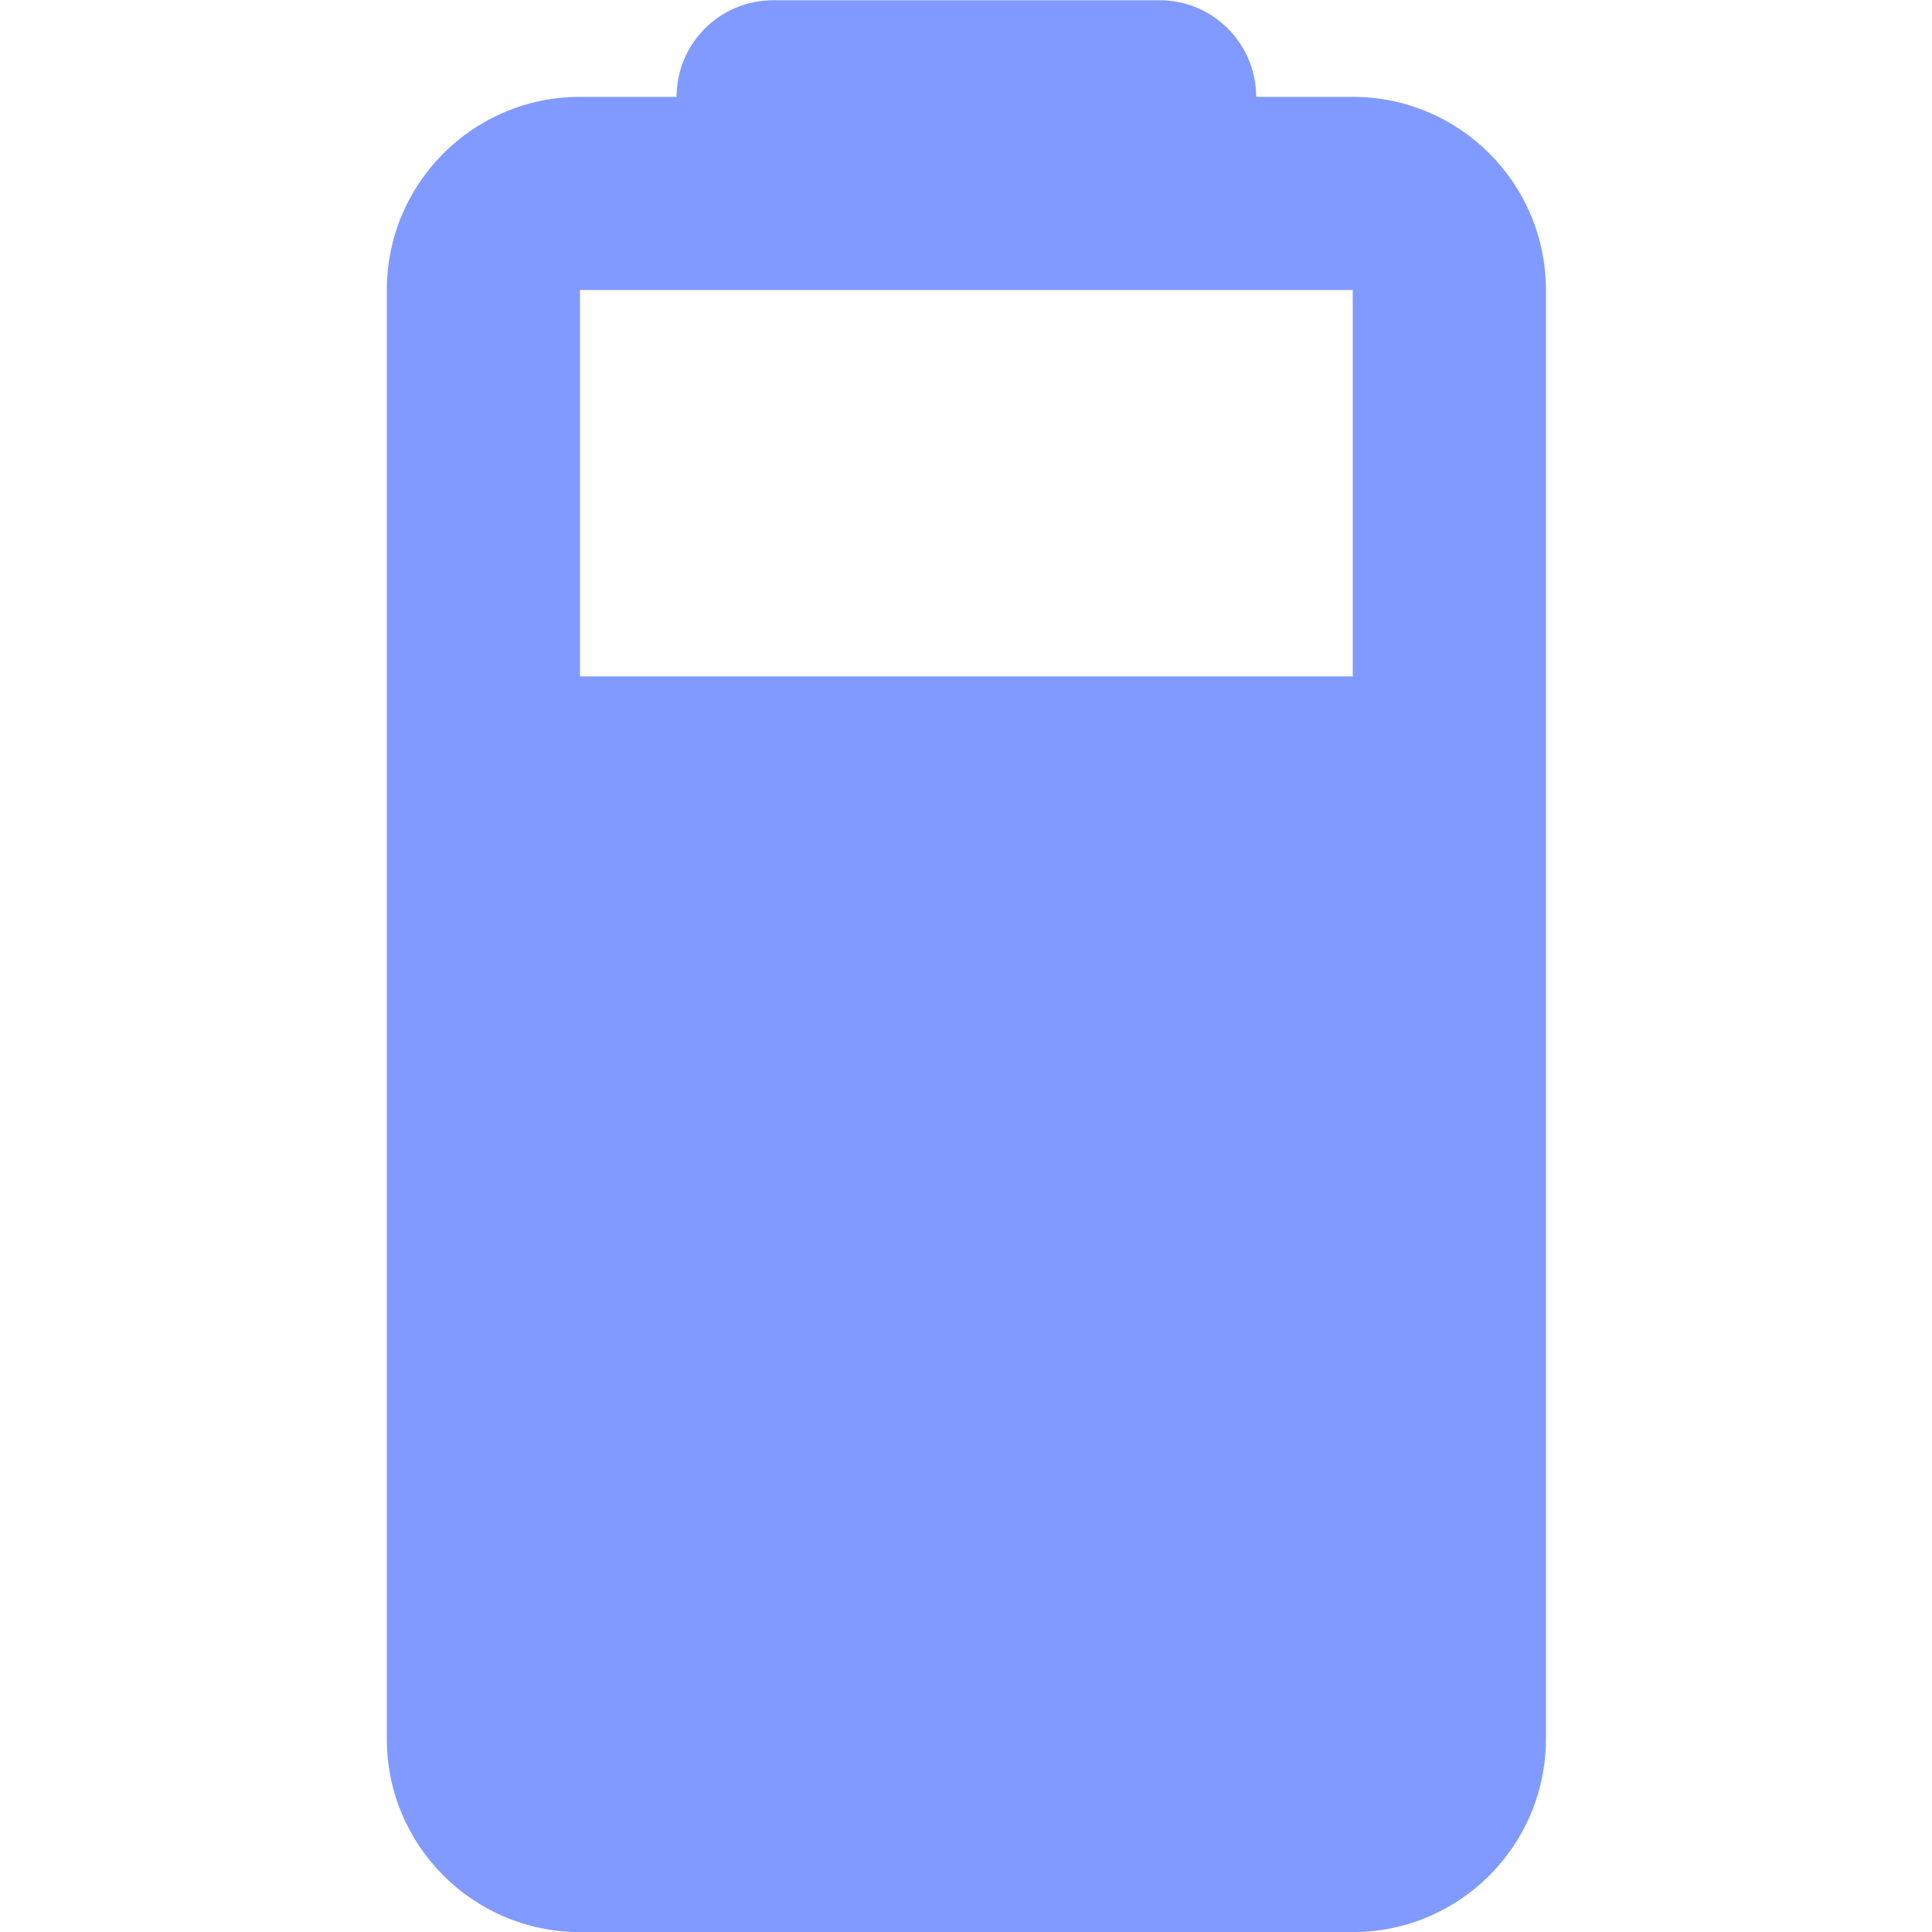
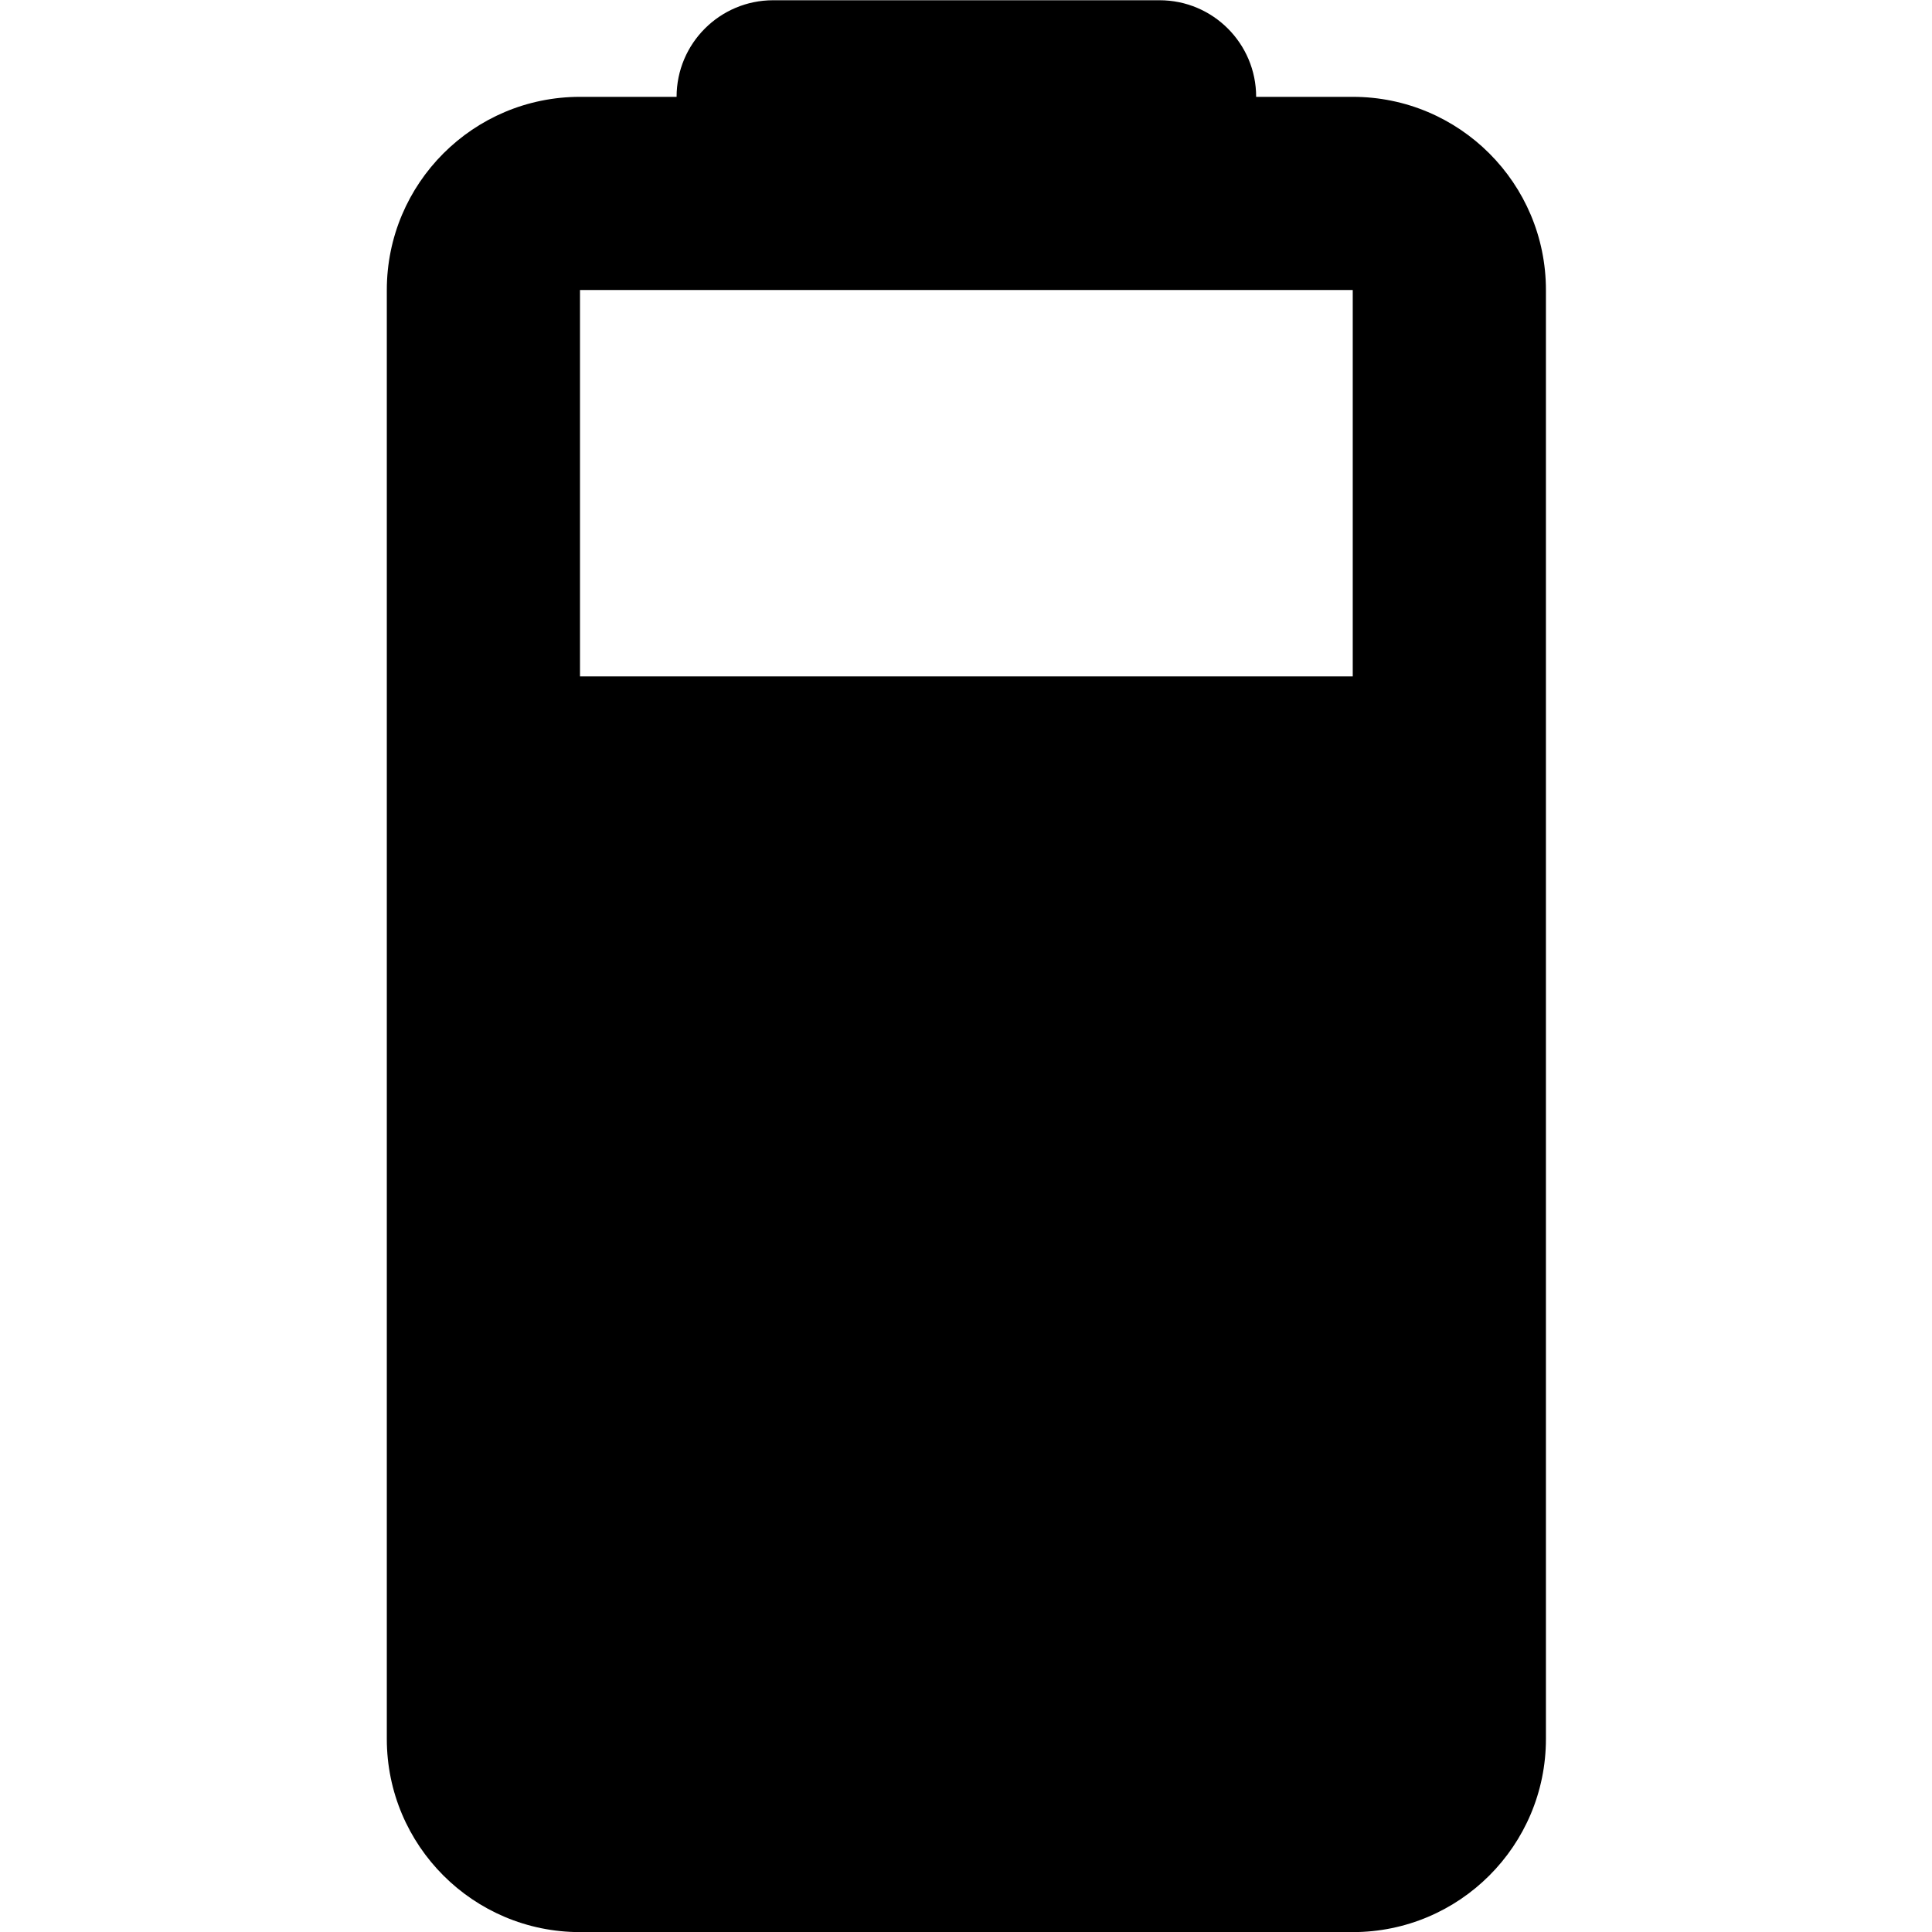
<svg xmlns="http://www.w3.org/2000/svg" width="20" height="20" viewBox="0 0 5.292 5.292">
-   <path d="M197.926 55.706v8h4v-8zm6 1a1 1 0 0 1 1 1v4a1 1 0 0 1-1 1v1a2 2 0 0 1-2 2h-15a2 2 0 0 1-2-2v-8a2 2 0 0 1 2-2h15a2 2 0 0 1 2 2z" transform="rotate(-90 20.535 33.685) scale(.26458)" style="fill:#819aff" />
+   <path d="M197.926 55.706v8h4v-8zm6 1a1 1 0 0 1 1 1v4a1 1 0 0 1-1 1v1a2 2 0 0 1-2 2h-15a2 2 0 0 1-2-2v-8a2 2 0 0 1 2-2h15a2 2 0 0 1 2 2z" transform="rotate(-90 20.535 33.685) scale(.26458)" fill="currentColor" />
</svg>
